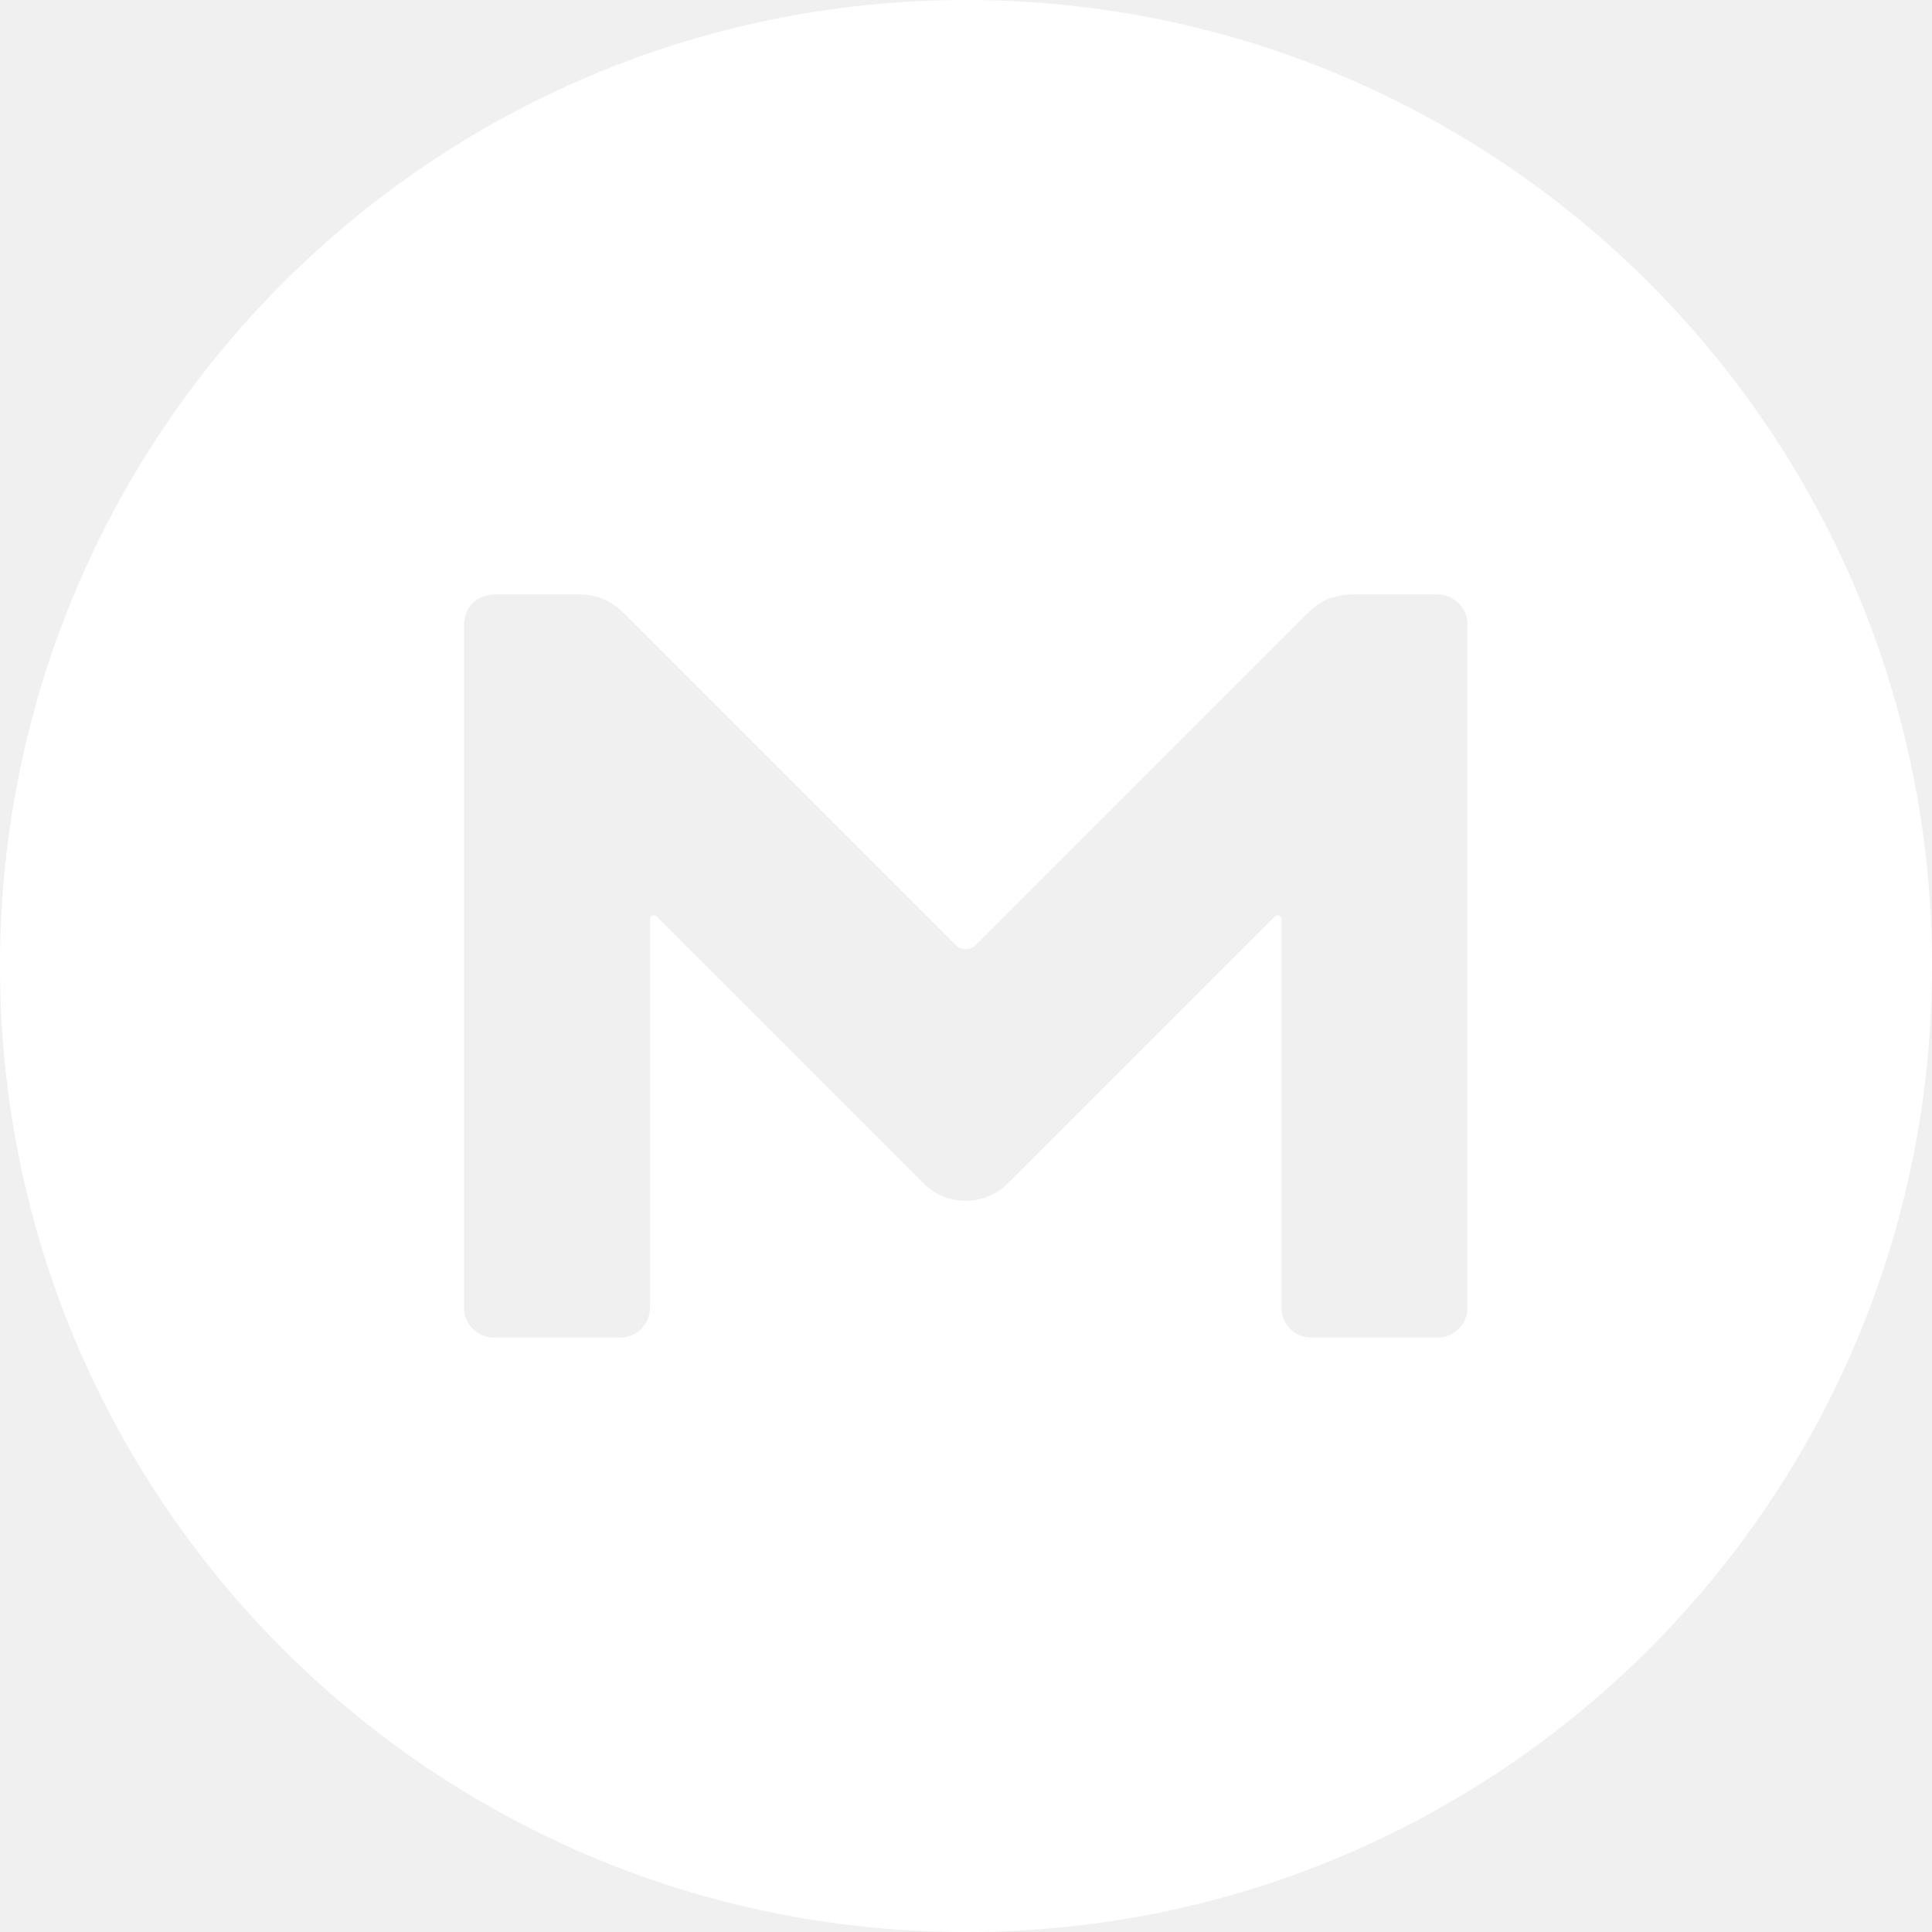
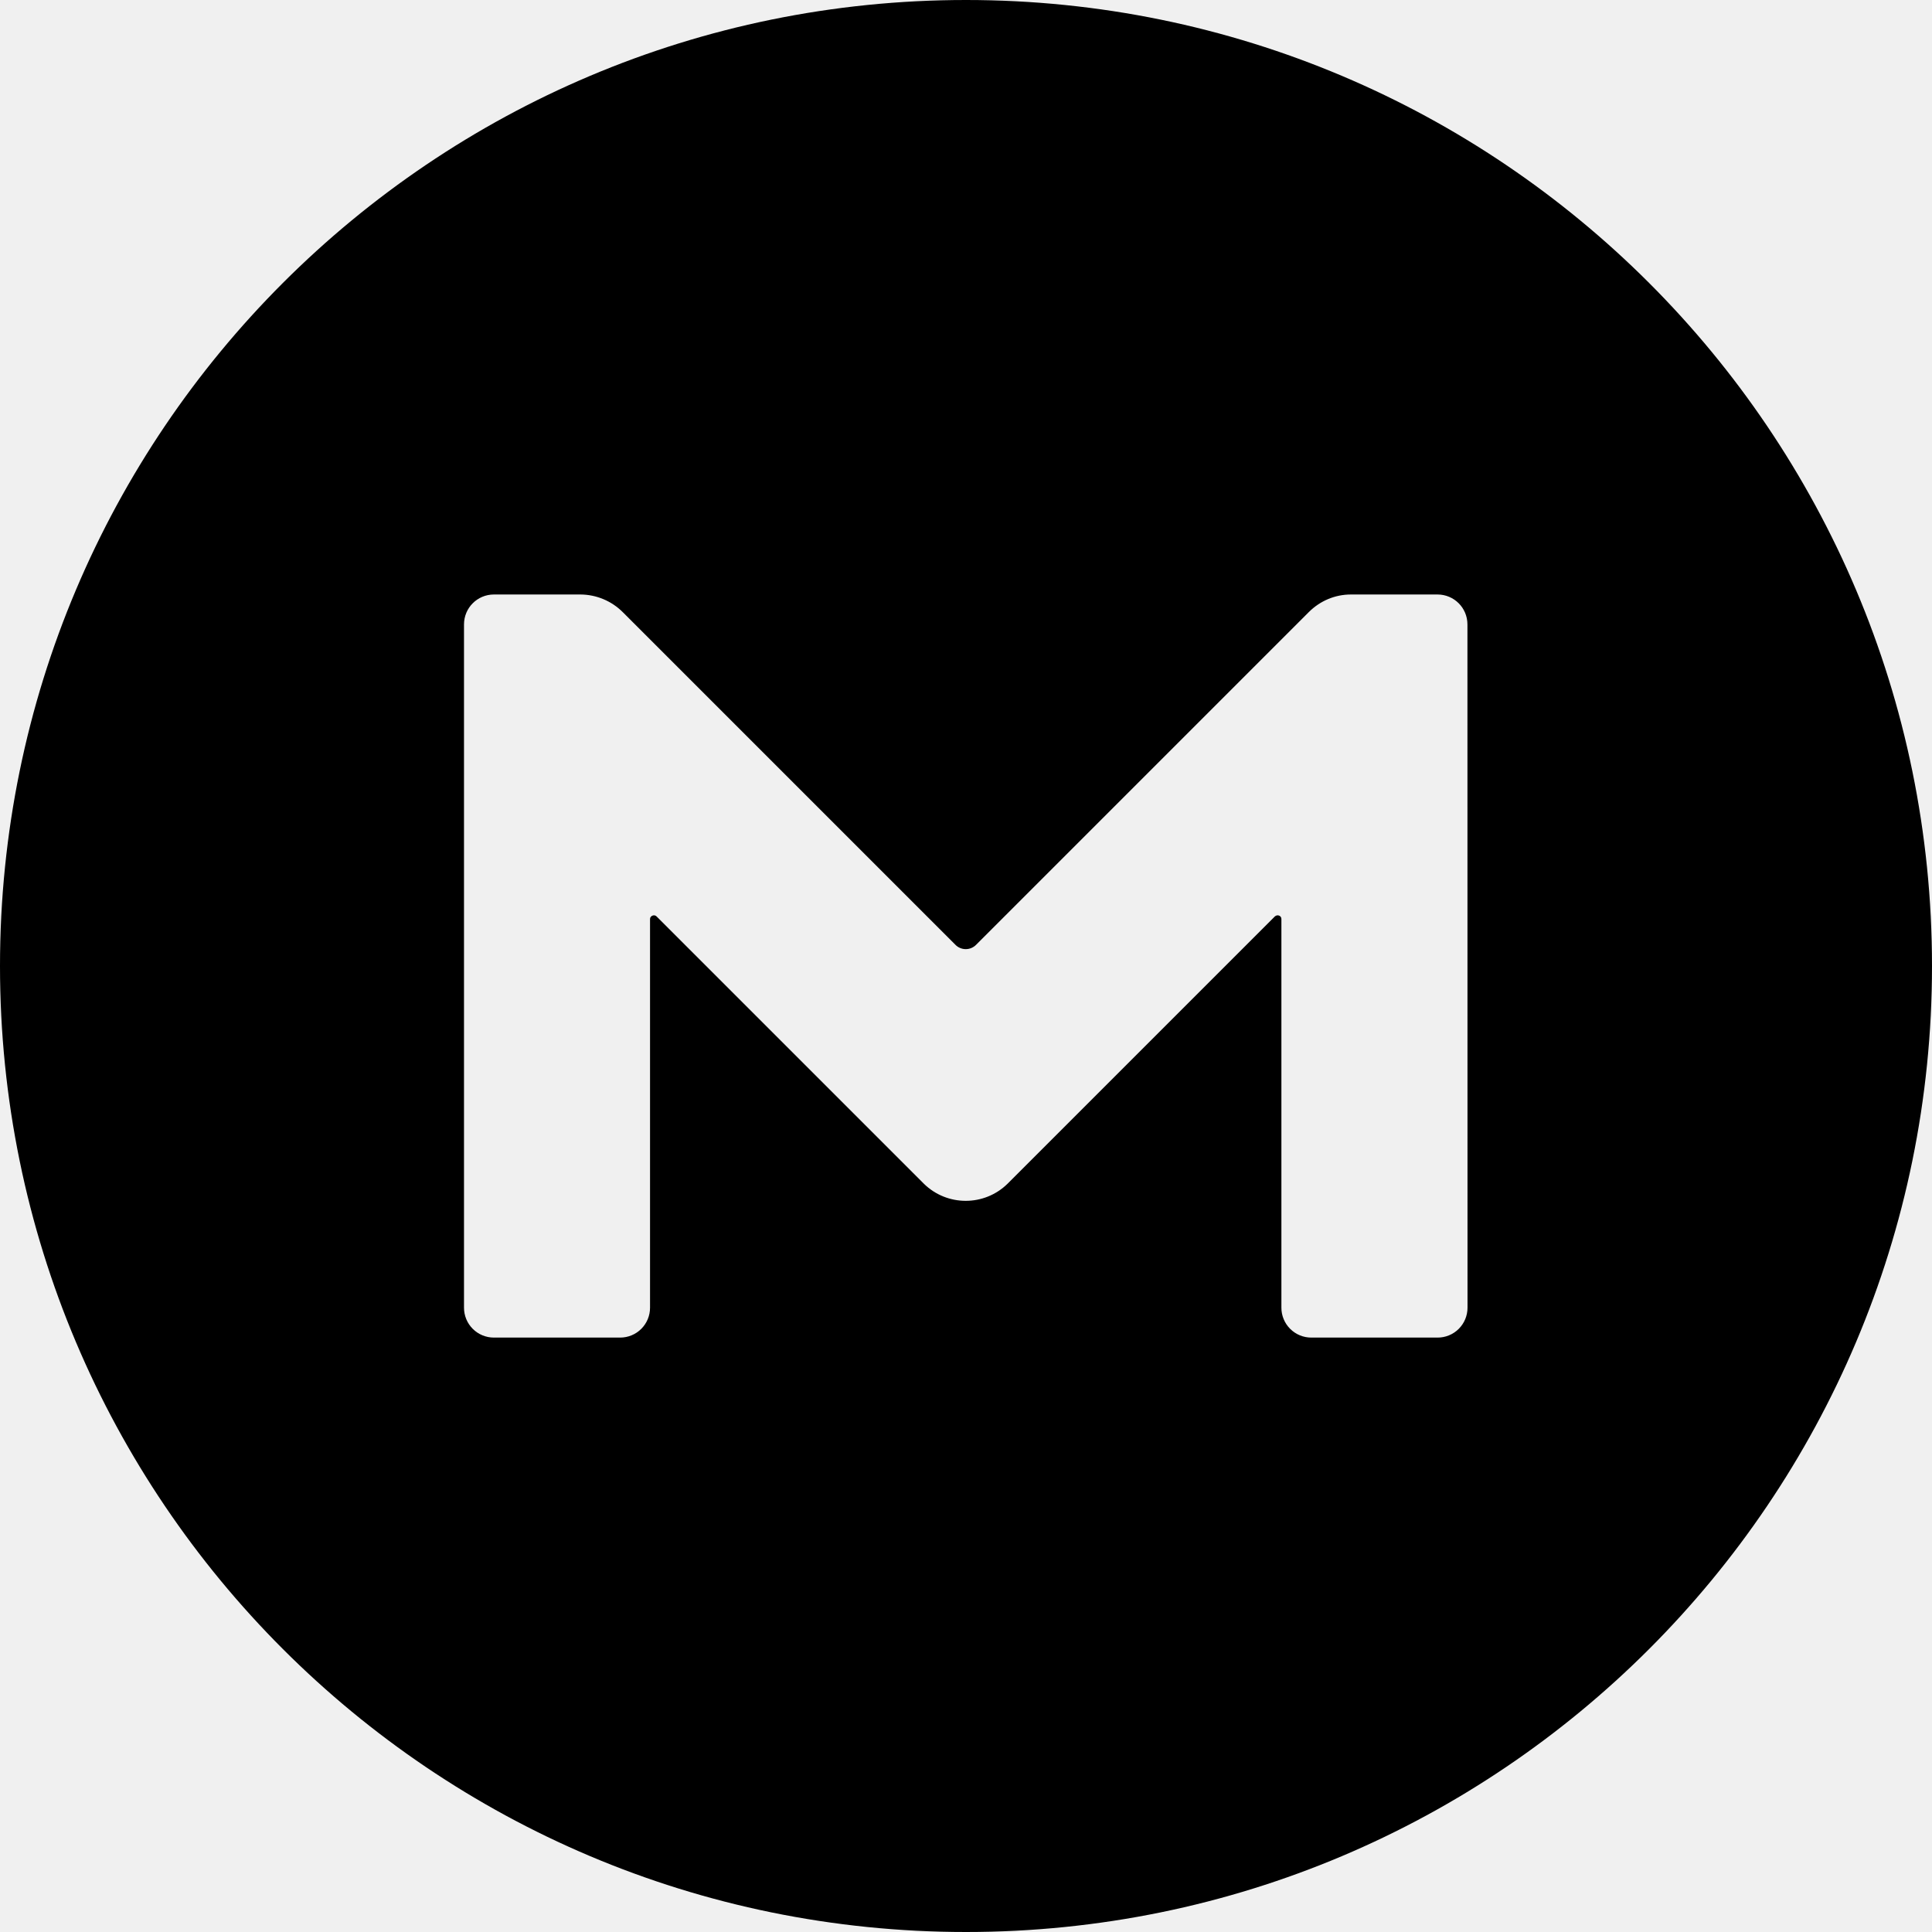
- <svg xmlns="http://www.w3.org/2000/svg" fill="#ffffff" role="img" viewBox="0 0 24 24">
+ <svg xmlns="http://www.w3.org/2000/svg" role="img" viewBox="0 0 24 24">
  <path d="M12 0C5.372 0 0 5.372 0 12s5.372 12 12 12 12-5.372 12-12S18.628 0 12 0zm6.23 16.244a.371.371 0 0 1-.373.372H16.29a.371.371 0 0 1-.372-.372v-4.828c0-.04-.046-.06-.08-.033l-3.32 3.32a.742.742 0 0 1-1.043 0l-3.32-3.32c-.027-.027-.08-.007-.08.033v4.828a.371.371 0 0 1-.372.372H6.136a.371.371 0 0 1-.372-.372V7.757c0-.206.166-.372.372-.372h1.076a.75.75 0 0 1 .525.22l4.13 4.13a.18.18 0 0 0 .26 0l4.13-4.13c.14-.14.325-.22.525-.22h1.075c.206 0 .372.166.372.372z" />
</svg>
